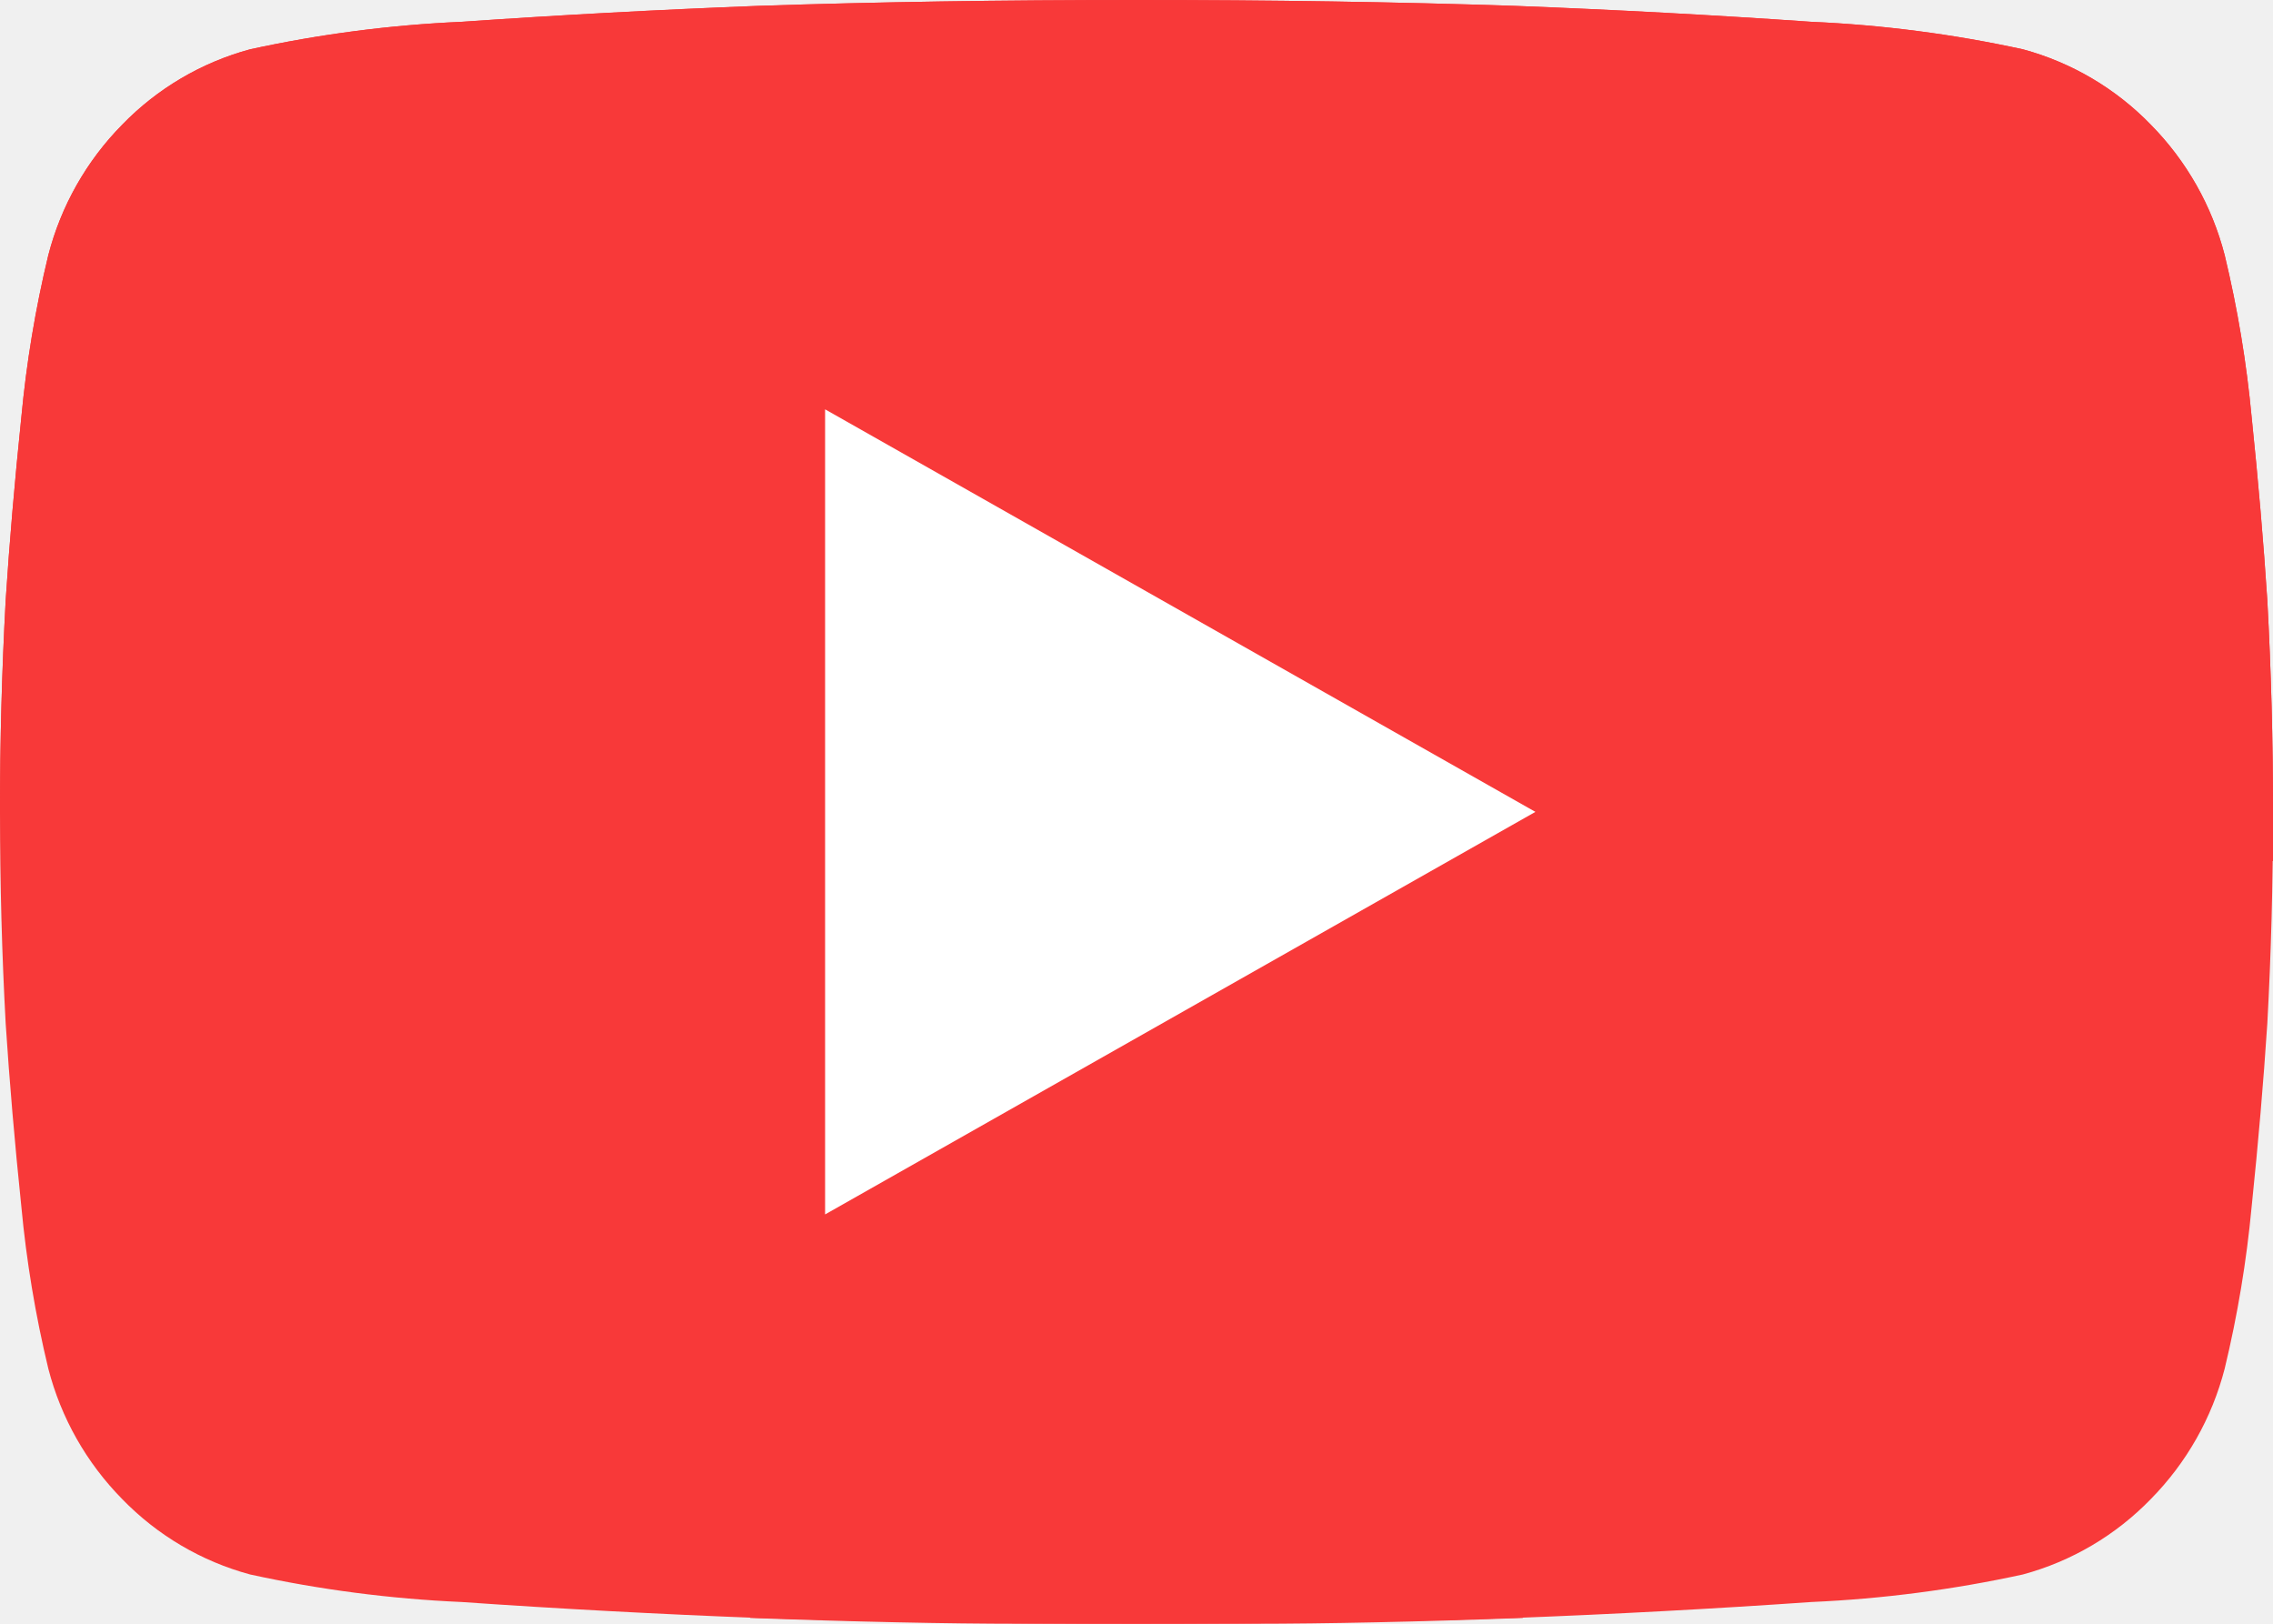
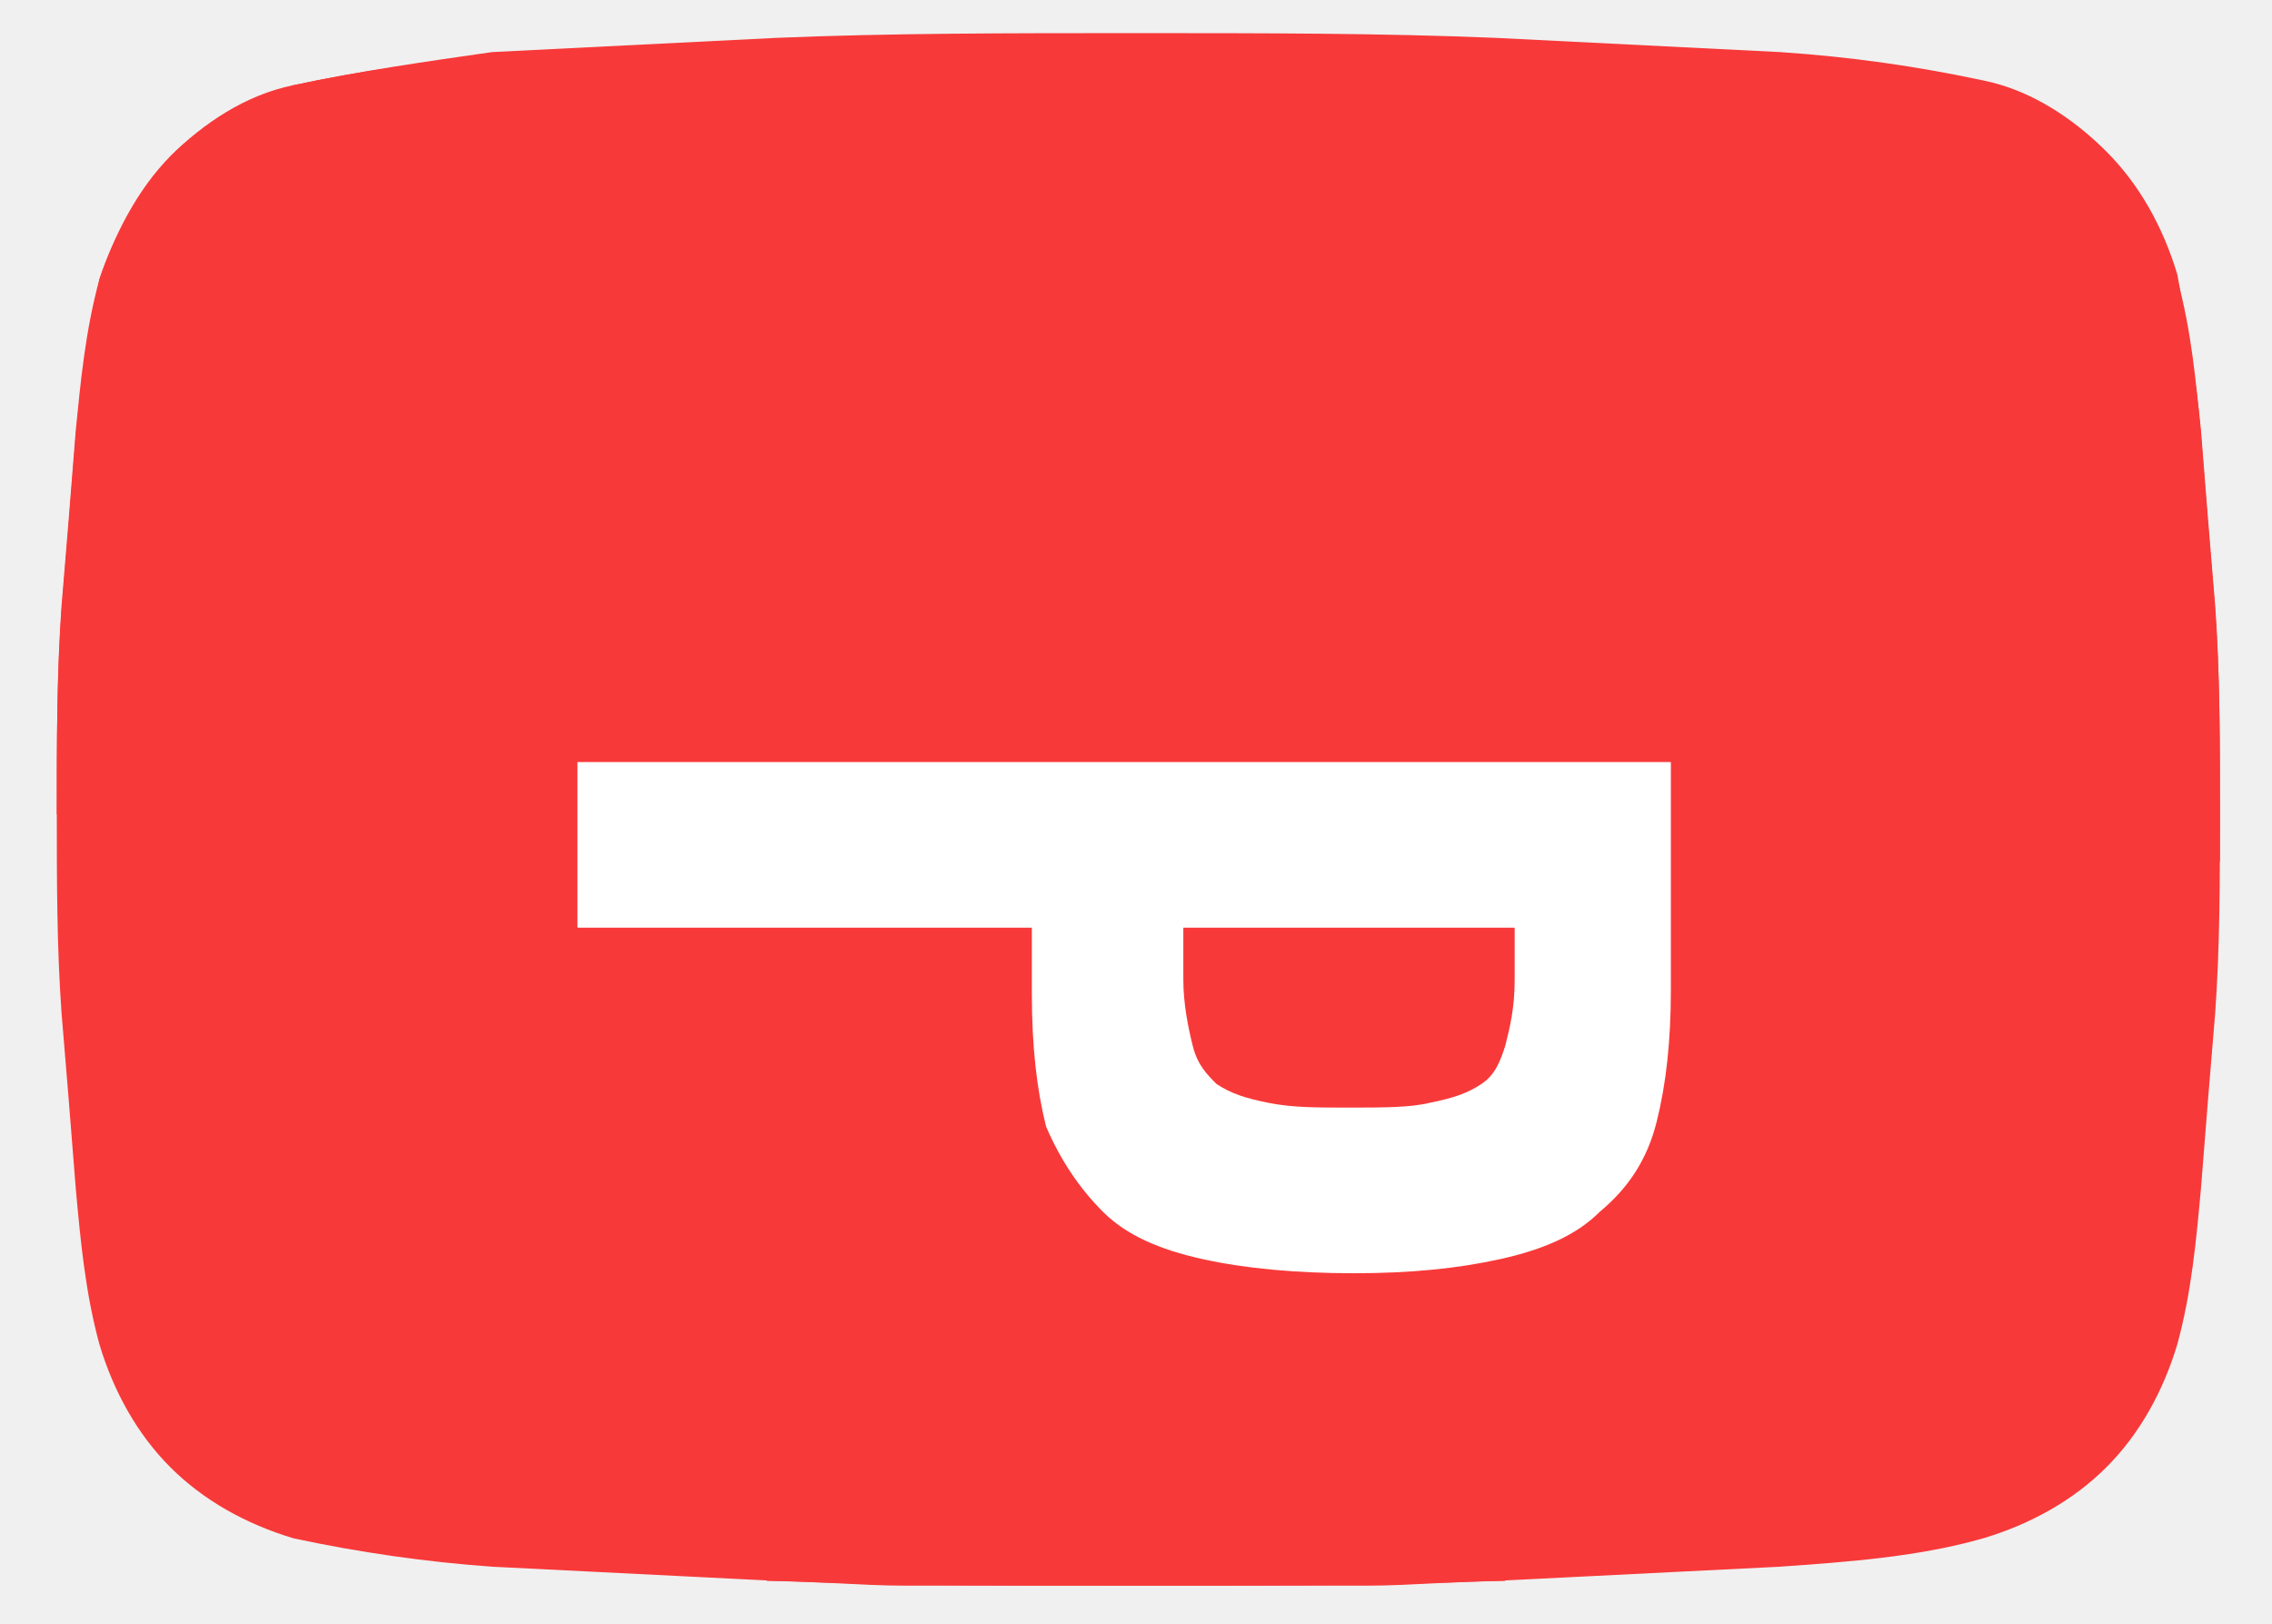
- <svg xmlns="http://www.w3.org/2000/svg" width="48" height="34.286" viewBox="0 0 48 34.286">
-   <g id="Groupe_21" data-name="Groupe 21" transform="translate(-58 573)">
-     <path id="youtube_activity_FILL0_wght400_GRAD0_opsz48" d="M95.84-765.837q1.62.061,3.09.092t2.61.031H104q4.26,0,7.98-.122,3.18-.122,6.27-.337a26.375,26.375,0,0,0,4.47-.582,5.911,5.911,0,0,0,2.7-1.592,6.089,6.089,0,0,0,1.56-2.755,24.178,24.178,0,0,0,.57-3.428q.21-2.02.33-3.857.12-2.2.12-4.469t-.12-4.469q-.12-1.837-.33-3.857a24.177,24.177,0,0,0-.57-3.429,6.088,6.088,0,0,0-1.56-2.755,5.913,5.913,0,0,0-2.7-1.592,26.393,26.393,0,0,0-4.47-.581q-3.09-.214-6.27-.337Q108.26-800,104-800t-7.98.123q-3.18.122-6.27.337a26.394,26.394,0,0,0-4.47.581,5.914,5.914,0,0,0-2.7,1.592,6.087,6.087,0,0,0-1.56,2.755,24.181,24.181,0,0,0-.57,3.429q-.21,2.021-.33,3.857-.12,2.2-.12,4.469C80.76-782.143,96.16-766.571,95.84-765.837Z" transform="translate(-22 227)" fill="#f83939" />
-     <path id="youtube_activity_FILL0_wght400_GRAD0_opsz48-2" data-name="youtube_activity_FILL0_wght400_GRAD0_opsz48" d="M112.16-765.837q-1.62.061-3.09.092t-2.61.031H104q-4.26,0-7.98-.122-3.18-.122-6.27-.337a26.375,26.375,0,0,1-4.47-.582,5.911,5.911,0,0,1-2.7-1.592,6.088,6.088,0,0,1-1.56-2.755,24.182,24.182,0,0,1-.57-3.428q-.21-2.02-.33-3.857-.12-2.2-.12-4.469t.12-4.469q.12-1.837.33-3.857a24.181,24.181,0,0,1,.57-3.429,6.087,6.087,0,0,1,1.56-2.755,5.914,5.914,0,0,1,2.7-1.592,26.394,26.394,0,0,1,4.47-.581q3.09-.214,6.27-.337Q99.74-800,104-800t7.98.123q3.18.122,6.27.337a26.394,26.394,0,0,1,4.47.581,5.913,5.913,0,0,1,2.7,1.592,6.088,6.088,0,0,1,1.56,2.755,24.177,24.177,0,0,1,.57,3.429q.21,2.021.33,3.857.12,2.2.12,4.469v1.041C127.24-782.143,111.84-766.571,112.16-765.837ZM99.2-775.51l12.48-7.347L99.2-790.2Z" transform="translate(-22 227)" fill="#f83939" />
-     <path id="Polygone_2" data-name="Polygone 2" d="M8.5,0,17,15H0Z" transform="translate(90.424 -564.357) rotate(90)" fill="#fff" />
+ <svg xmlns="http://www.w3.org/2000/svg" version="1.1" id="Calque_1" x="0px" y="0px" viewBox="0 0 48 34.3" style="enable-background:new 0 0 48 34.3;" xml:space="preserve">
+   <style type="text/css">
+ 	.st0{fill:#F83939;}
+ 	.st1{enable-background:new    ;}
+ 	.st2{fill:#FFFFFF;}
+ </style>
+   <g>
+     <path id="Tracé_1" class="st0" d="M16.2,33.4c1,0,2,0.1,2.9,0.1c0.9,0,1.8,0,2.5,0H24c2.7,0,5.2,0,7.6-0.1c2-0.1,4-0.2,6-0.3   c1.4-0.1,2.9-0.2,4.3-0.6c1-0.3,1.9-0.8,2.6-1.5c0.7-0.7,1.2-1.6,1.5-2.6c0.3-1.1,0.4-2.2,0.5-3.3c0.1-1.3,0.2-2.5,0.3-3.7   c0.1-1.4,0.1-2.8,0.1-4.3s0-2.9-0.1-4.3c-0.1-1.2-0.2-2.4-0.3-3.7c-0.1-1.1-0.3-2.2-0.5-3.3c-0.3-1-0.8-1.9-1.5-2.6   c-0.7-0.7-1.6-1.3-2.6-1.5c-1.4-0.3-2.8-0.5-4.3-0.6c-2-0.1-4-0.2-6-0.3c-2.4-0.1-4.9-0.1-7.6-0.1c-2.7,0-5.2,0-7.6,0.1   c-2,0.1-4,0.2-6,0.3C9,1.3,7.6,1.5,6.2,1.8c-1,0.3-1.9,0.8-2.6,1.5C2.9,4.1,2.4,5,2.1,5.9C1.9,7,1.7,8.1,1.6,9.2   c-0.1,1.3-0.2,2.5-0.3,3.7c-0.1,1.4-0.1,2.8-0.1,4.3C1.9,17.8,16.5,32.7,16.2,33.4" />
+     <path id="Tracé_2" class="st0" d="M31.8,33.4c-1,0-2,0.1-2.9,0.1c-0.9,0-1.8,0-2.5,0H24c-2.7,0-5.2,0-7.6-0.1c-2-0.1-4-0.2-6-0.3   C9,33,7.6,32.8,6.2,32.5c-1-0.3-1.9-0.8-2.6-1.5c-0.7-0.7-1.2-1.6-1.5-2.6c-0.3-1.1-0.4-2.2-0.5-3.3c-0.1-1.3-0.2-2.5-0.3-3.7   c-0.1-1.4-0.1-2.8-0.1-4.3c0-1.4,0-2.9,0.1-4.3c0.1-1.2,0.2-2.4,0.3-3.7C1.7,8.1,1.8,7,2.1,5.9C2.4,5,2.9,4,3.6,3.3   c0.7-0.7,1.6-1.3,2.6-1.5C7.6,1.5,9,1.3,10.4,1.2c2-0.1,4-0.2,6-0.3c2.4-0.1,4.9-0.1,7.6-0.1c2.7,0,5.2,0,7.6,0.1   c2,0.1,4,0.2,6,0.3c1.4,0.1,2.9,0.2,4.3,0.6c1,0.3,1.9,0.8,2.6,1.5c0.7,0.7,1.2,1.6,1.5,2.6c0.3,1.1,0.4,2.2,0.5,3.3   c0.1,1.3,0.2,2.5,0.3,3.7c0.1,1.4,0.1,2.8,0.1,4.3v1C46.1,17.8,31.5,32.7,31.8,33.4 M19.4,24.1l11.9-7l-11.9-7V24.1z" />
+     <g class="st1">
+       <path class="st2" d="M12.2,19.6v-3.5h23.1v4.8c0,1.1-0.1,2-0.3,2.8c-0.2,0.8-0.6,1.4-1.2,1.9c-0.5,0.5-1.2,0.8-2.1,1    s-1.9,0.3-3.1,0.3c-1.2,0-2.3-0.1-3.2-0.3c-0.9-0.2-1.6-0.5-2.1-1c-0.5-0.5-0.9-1.1-1.2-1.8c-0.2-0.8-0.3-1.7-0.3-2.8v-1.4H12.2z     M25,20.7c0,0.5,0.1,1,0.2,1.4c0.1,0.4,0.3,0.6,0.5,0.8c0.3,0.2,0.6,0.3,1.1,0.4c0.5,0.1,1,0.1,1.7,0.1c0.7,0,1.3,0,1.7-0.1    c0.5-0.1,0.8-0.2,1.1-0.4c0.3-0.2,0.4-0.5,0.5-0.8c0.1-0.4,0.2-0.8,0.2-1.4v-1.1h-7V20.7z" />
+     </g>
  </g>
</svg>
